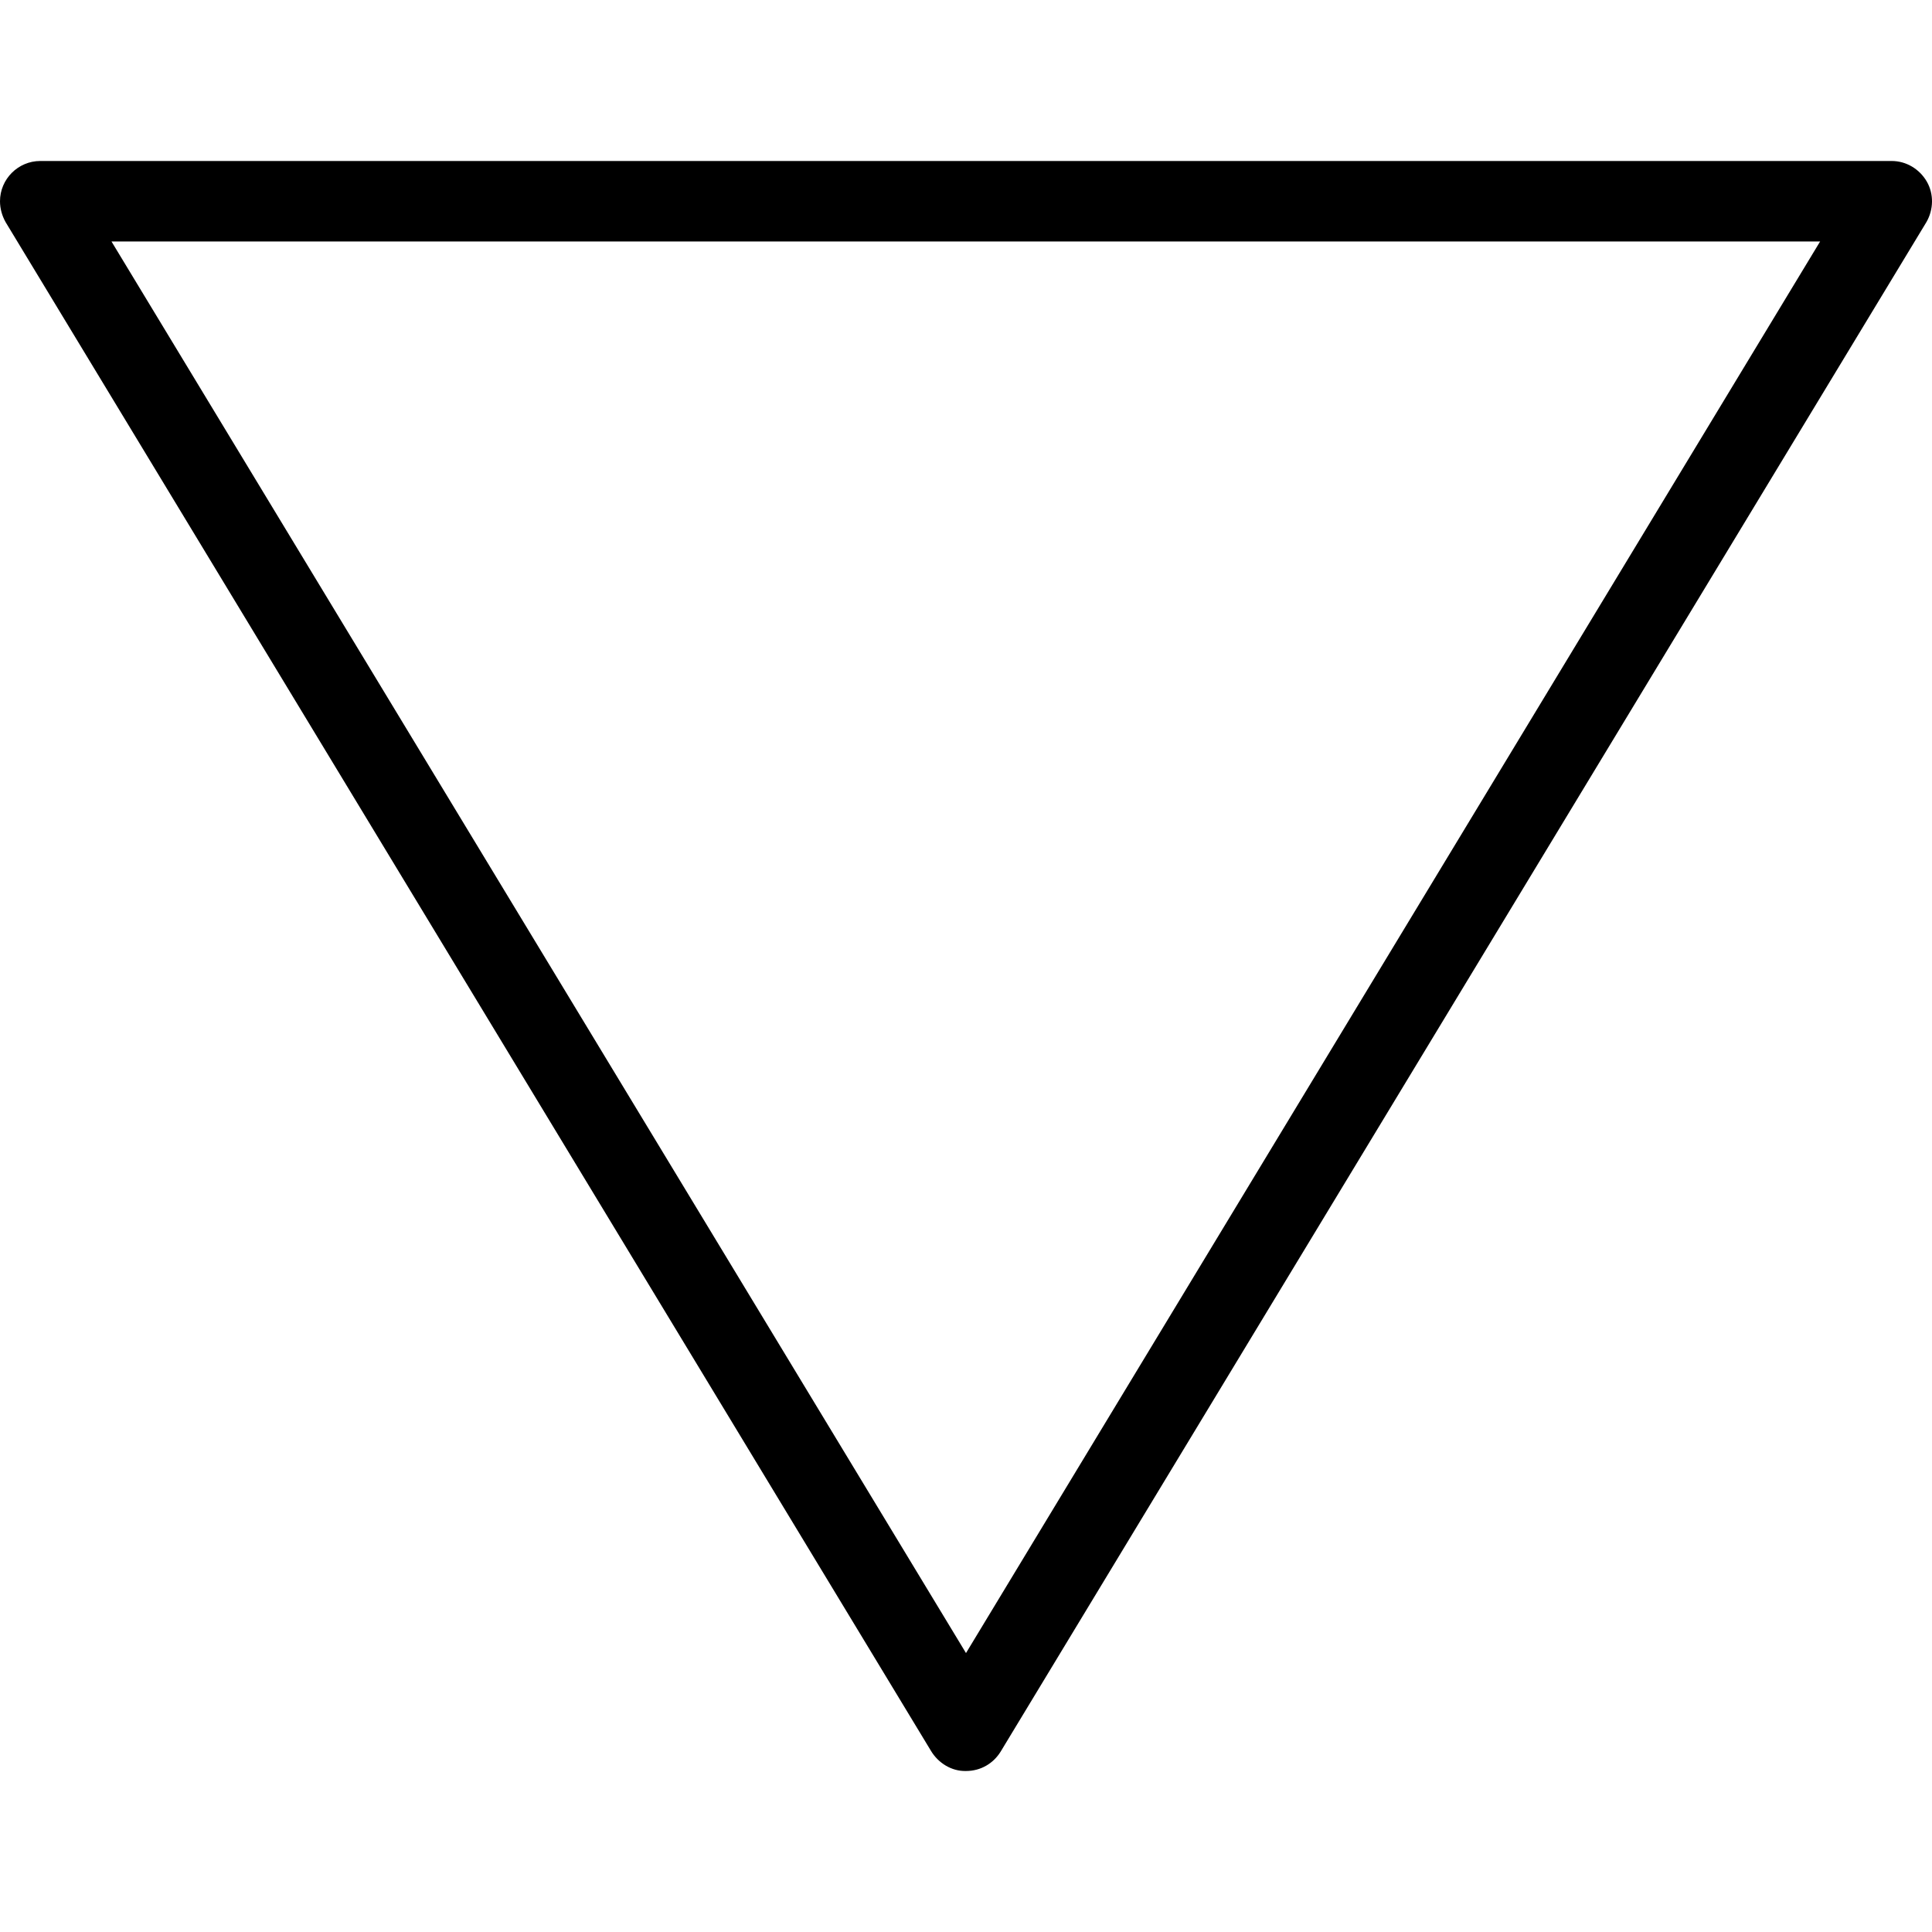
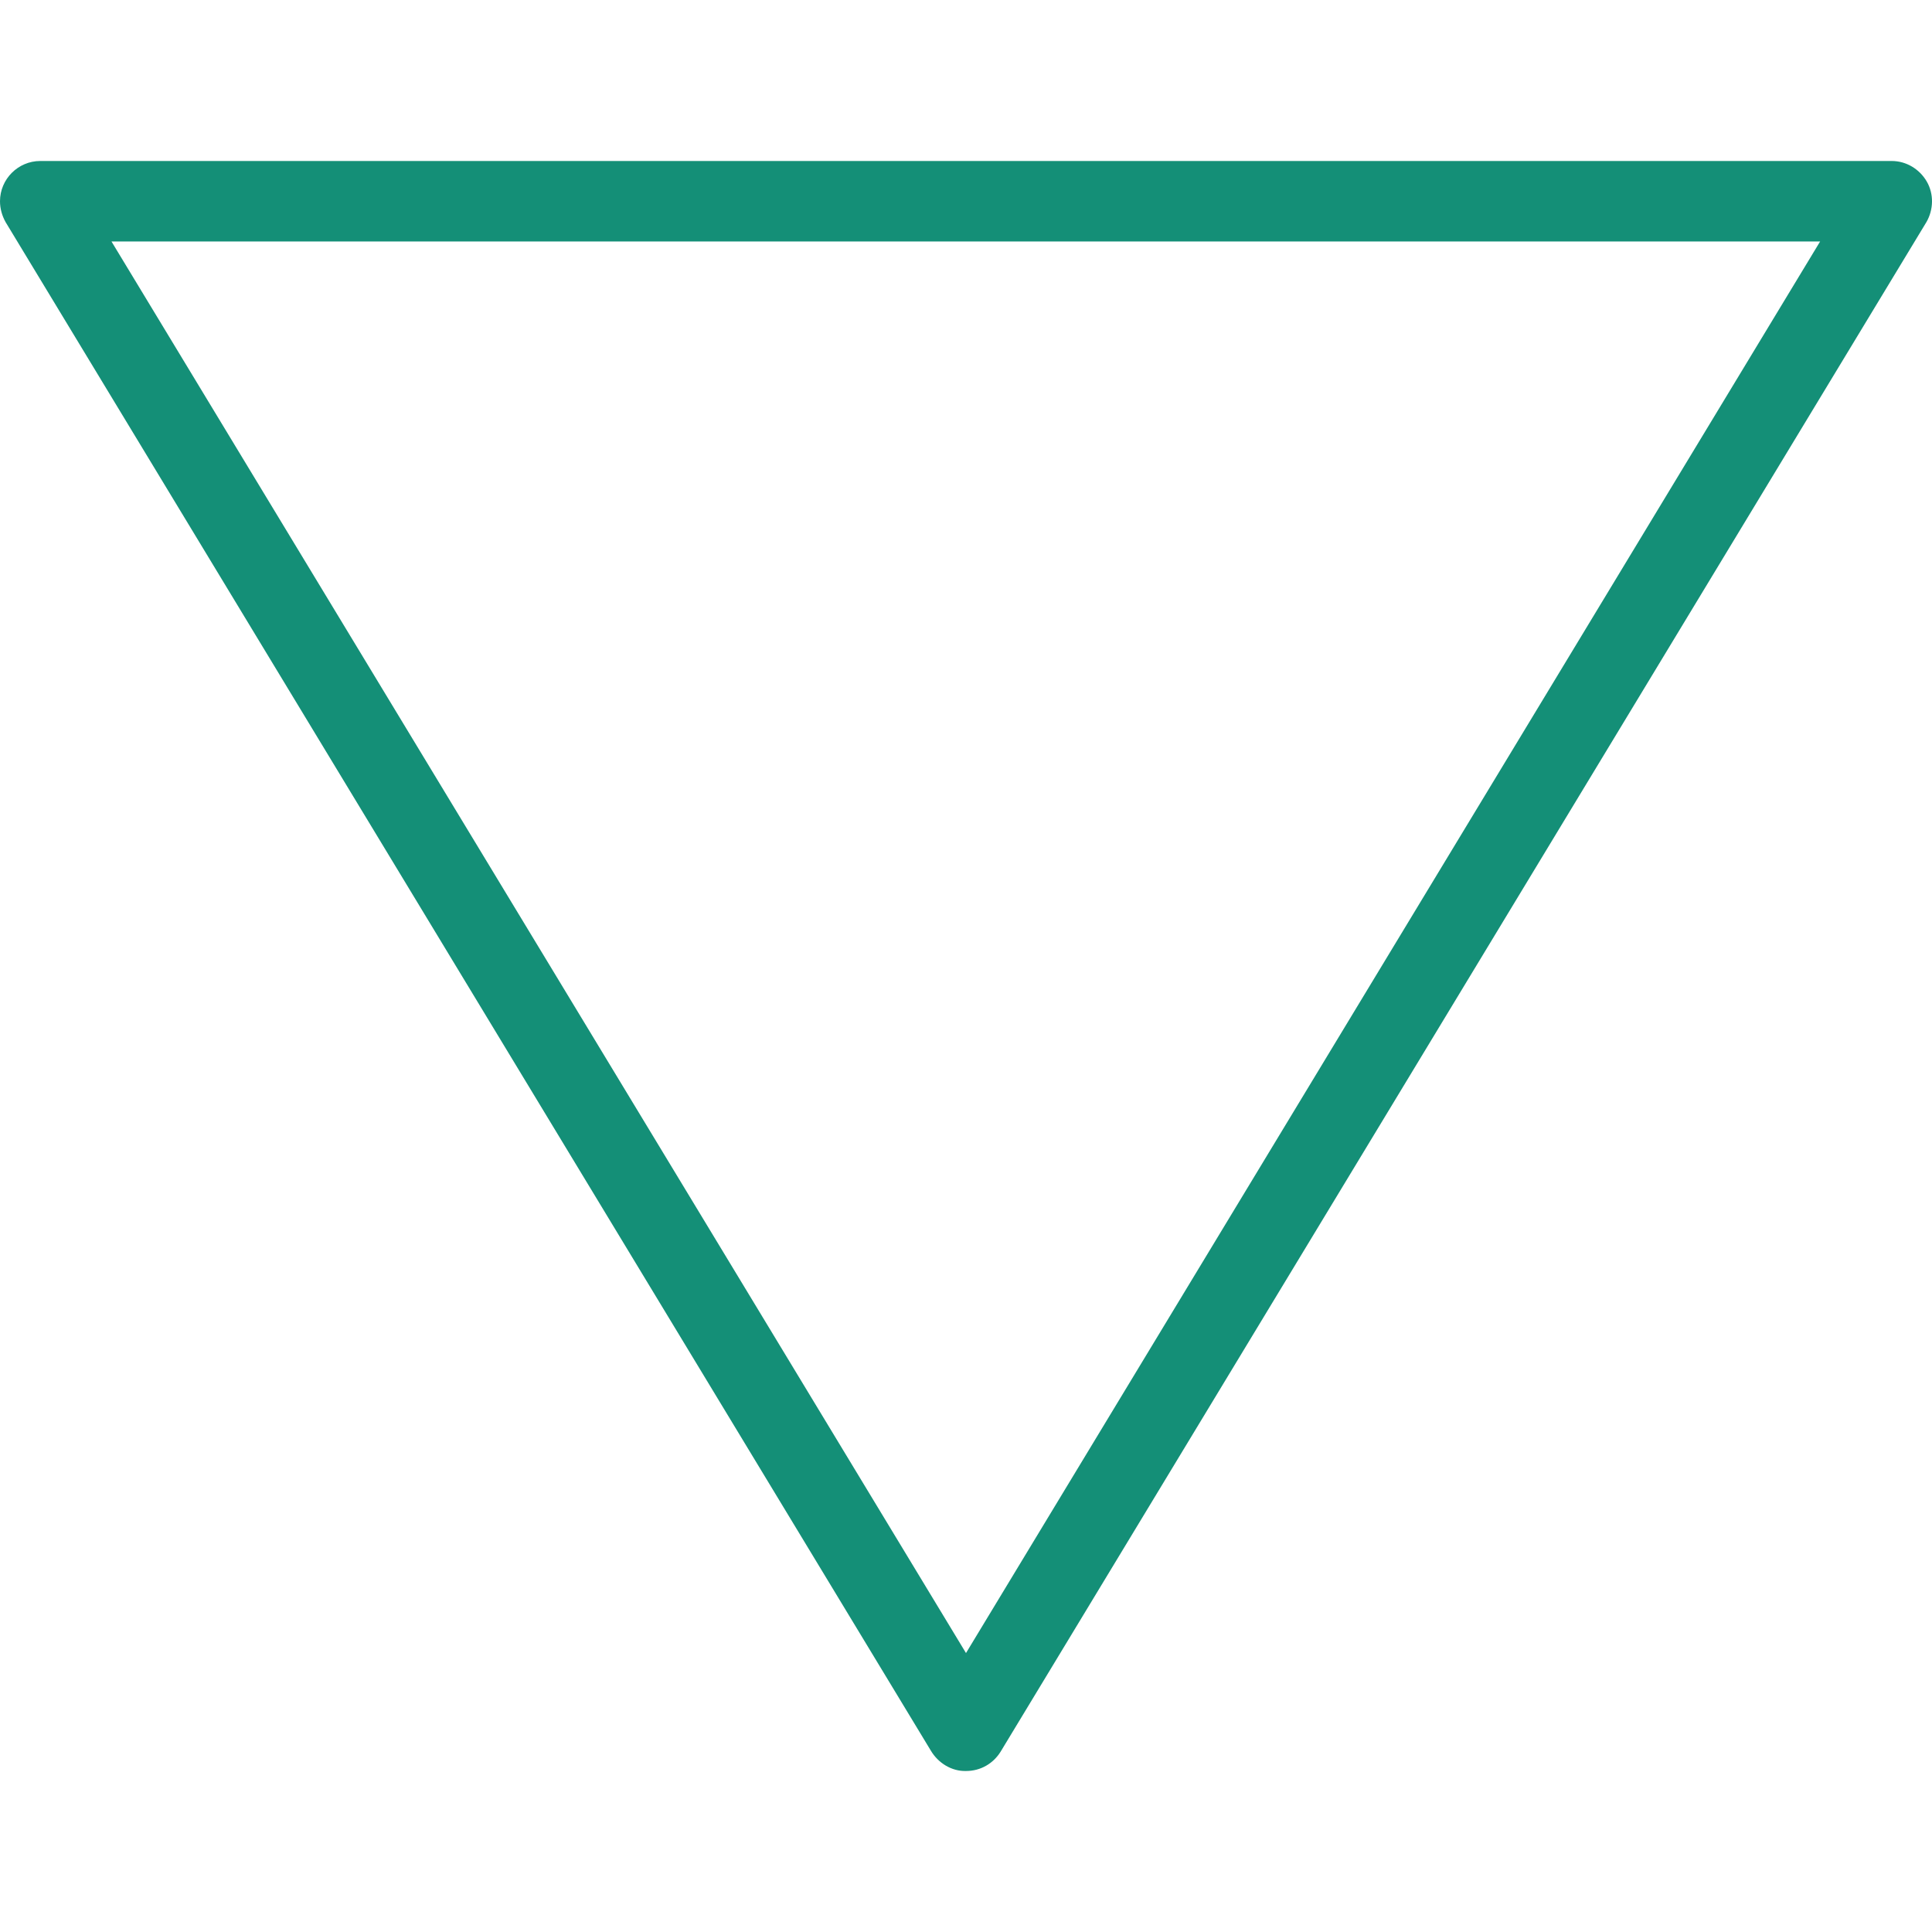
- <svg xmlns="http://www.w3.org/2000/svg" fill="#000000" height="800px" width="800px" version="1.1" id="Layer_1" viewBox="0 0 512.001 512.001" xml:space="preserve">
+ <svg xmlns="http://www.w3.org/2000/svg" fill="#148f77" height="800px" width="800px" version="1.1" id="Layer_1" viewBox="0 0 512.001 512.001" xml:space="preserve">
  <g>
    <g>
      <path d="M510.613,48.105c-1.92-3.307-5.44-5.44-9.28-5.44H10.667C4.8,42.665,0,47.465,0,53.332c0,1.92,0.533,3.84,1.493,5.547    l245.227,405.12c1.92,3.2,5.44,5.44,9.28,5.333c3.947,0,7.253-2.027,9.173-5.12L510.507,58.879    C512.427,55.572,512.533,51.412,510.613,48.105z M256,438.079L29.547,63.999h452.8L256,438.079z" />
    </g>
  </g>
</svg>
